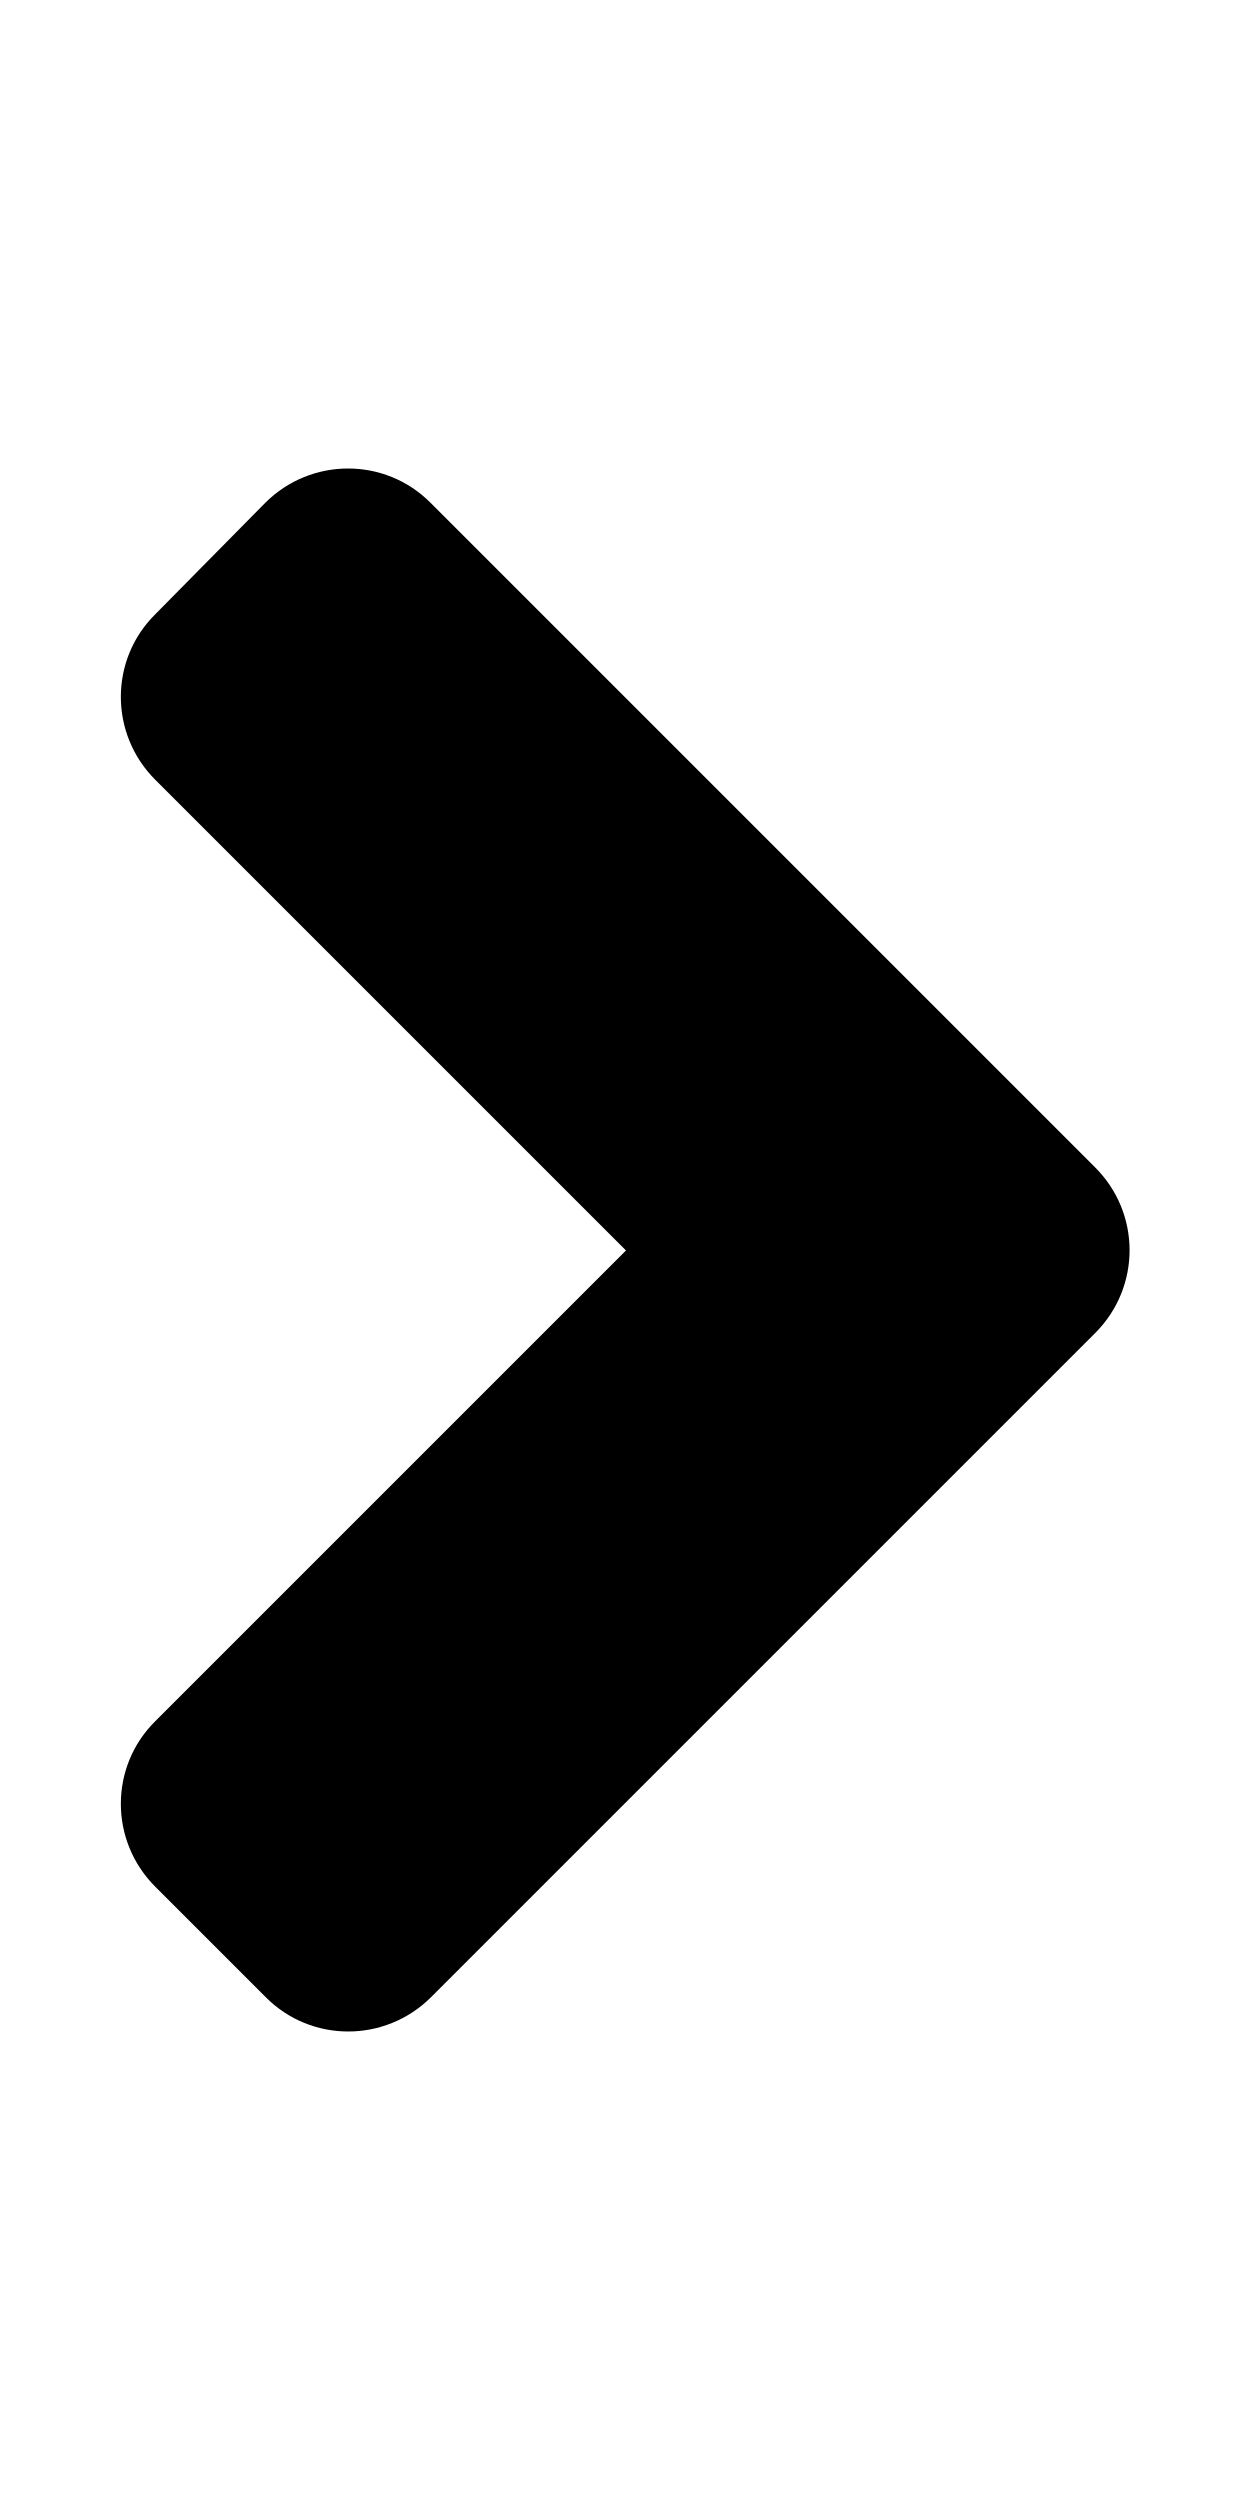
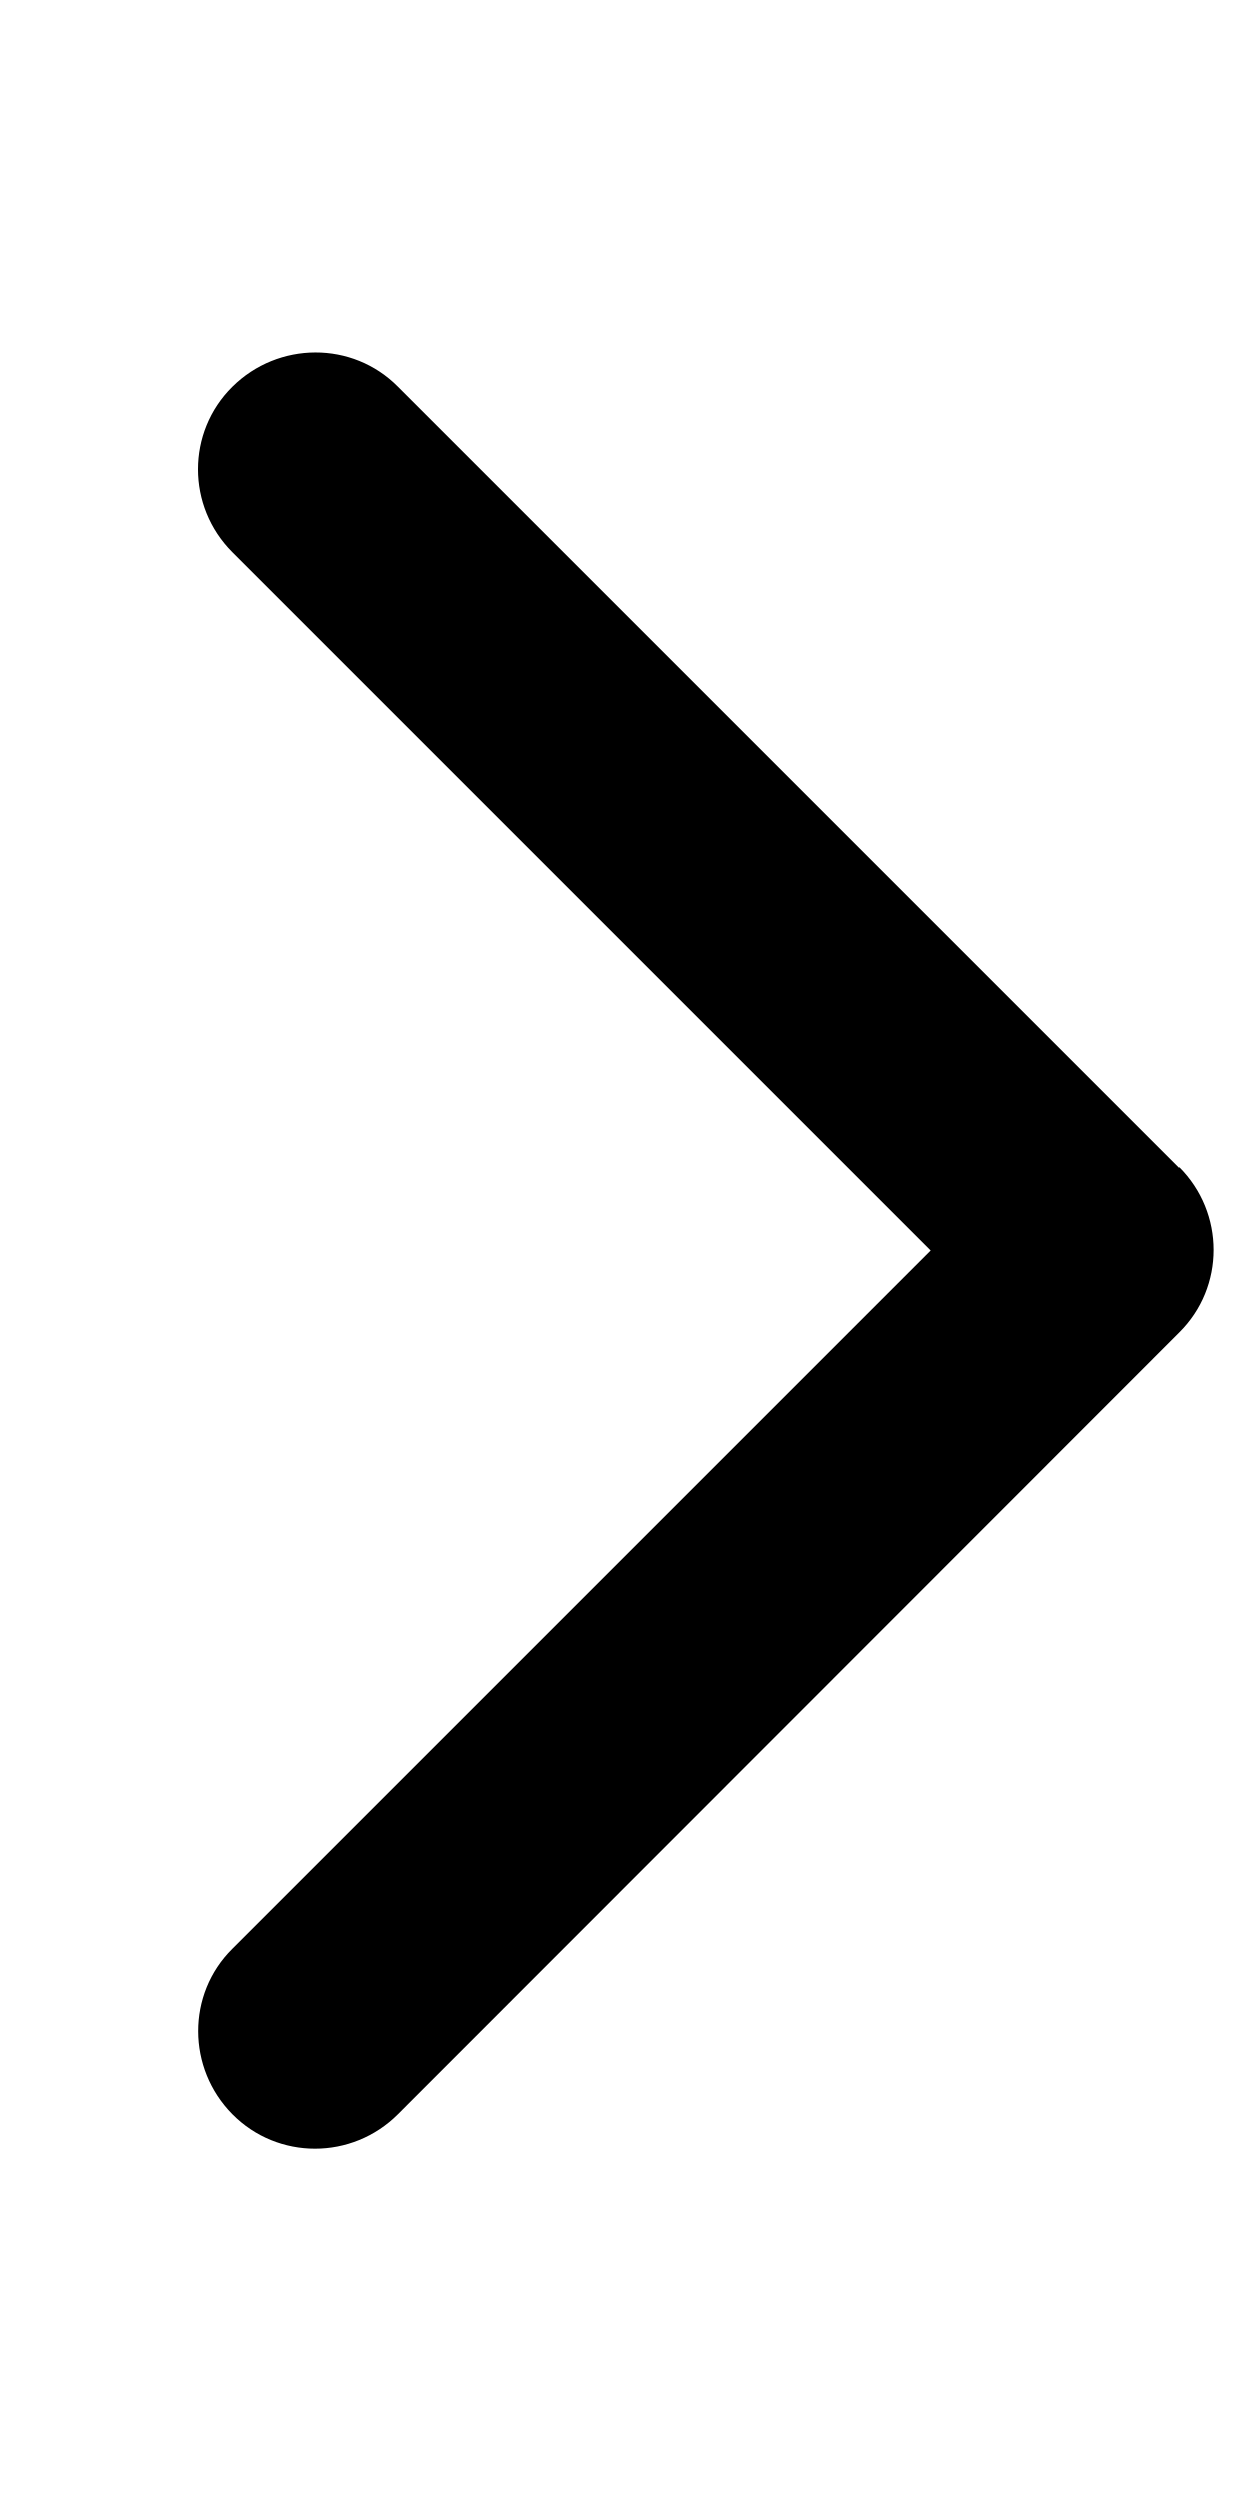
<svg xmlns="http://www.w3.org/2000/svg" viewBox="0 0 256 512">
-   <path d="M224.3 273l-136 136c-9.4 9.4-24.6 9.4-33.9 0l-22.6-22.6c-9.4-9.4-9.4-24.6 0-33.9l96.4-96.4-96.4-96.4c-9.4-9.4-9.4-24.6 0-33.9L54.3 103c9.4-9.4 24.6-9.4 33.9 0l136 136c9.5 9.4 9.5 24.6.1 34z" />
+   <path fill="currentColor" d="M241.5 239c9.4 9.4 9.4 24.6 0 33.9L81.5 433c-9.4 9.4-24.6 9.4-33.9 0s-9.4-24.6 0-33.9l143-143-143-143c-9.4-9.4-9.4-24.6 0-33.9s24.6-9.4 33.9 0l160 160z" />
</svg>
